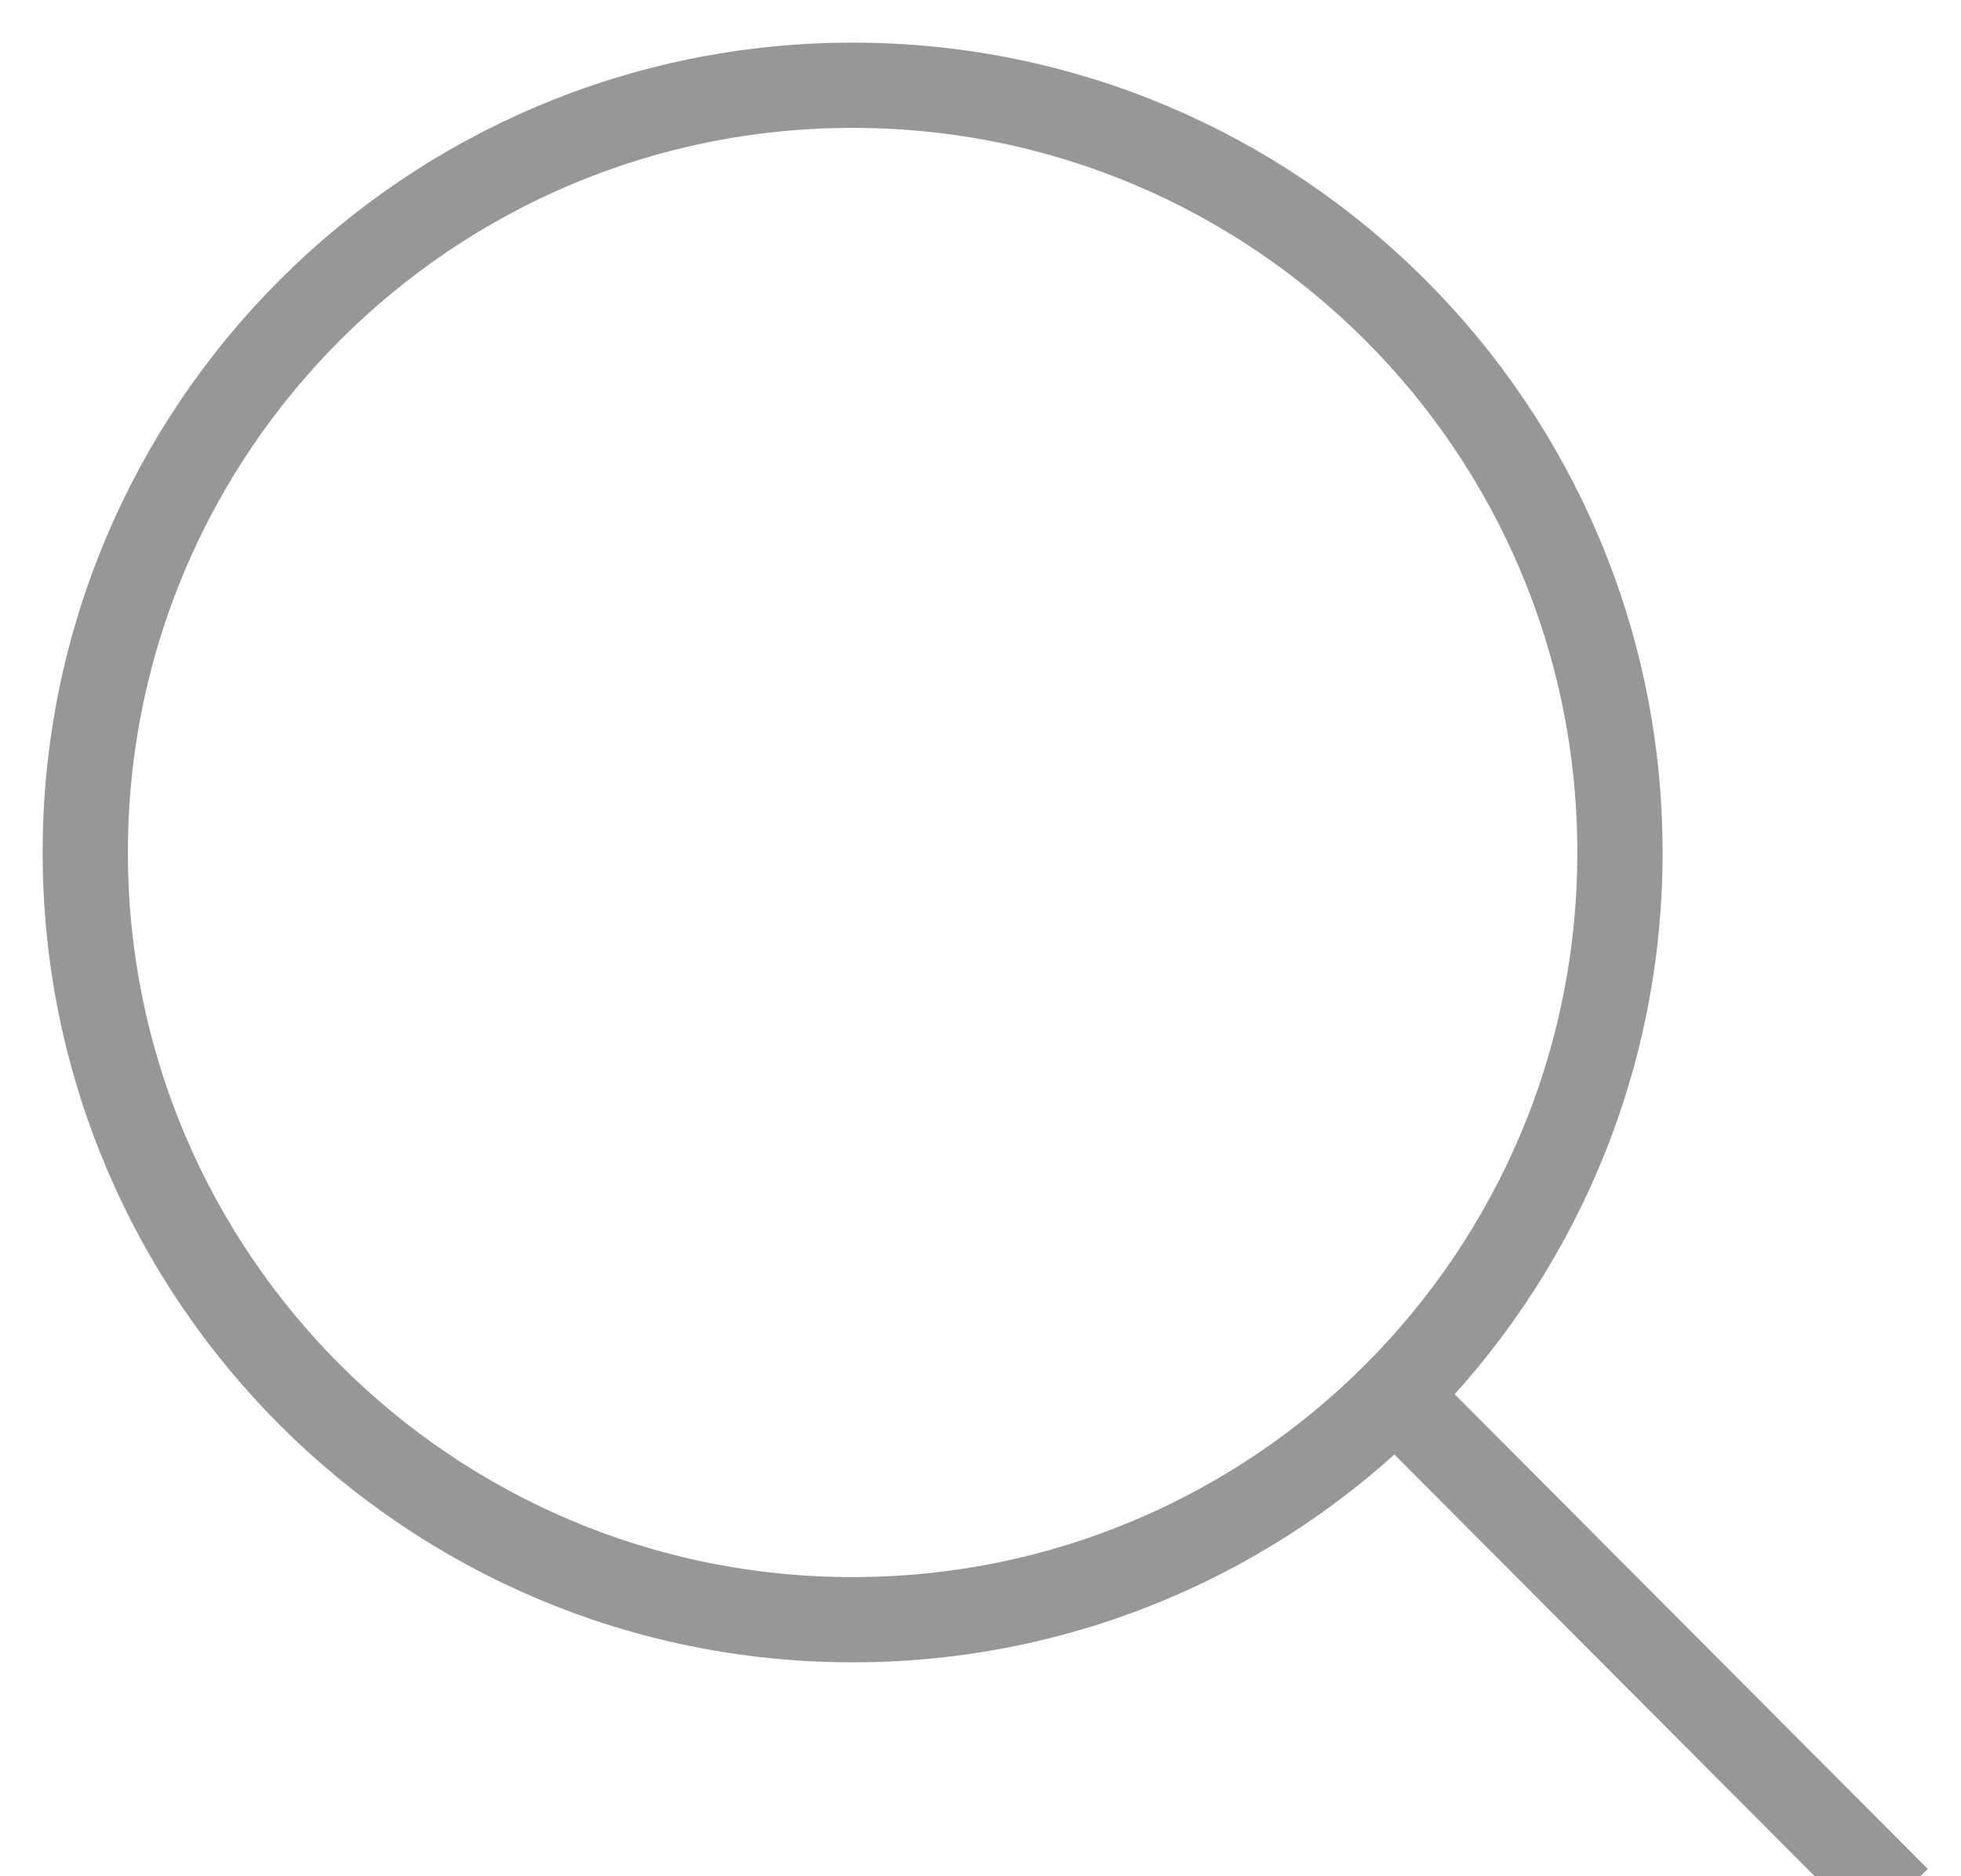
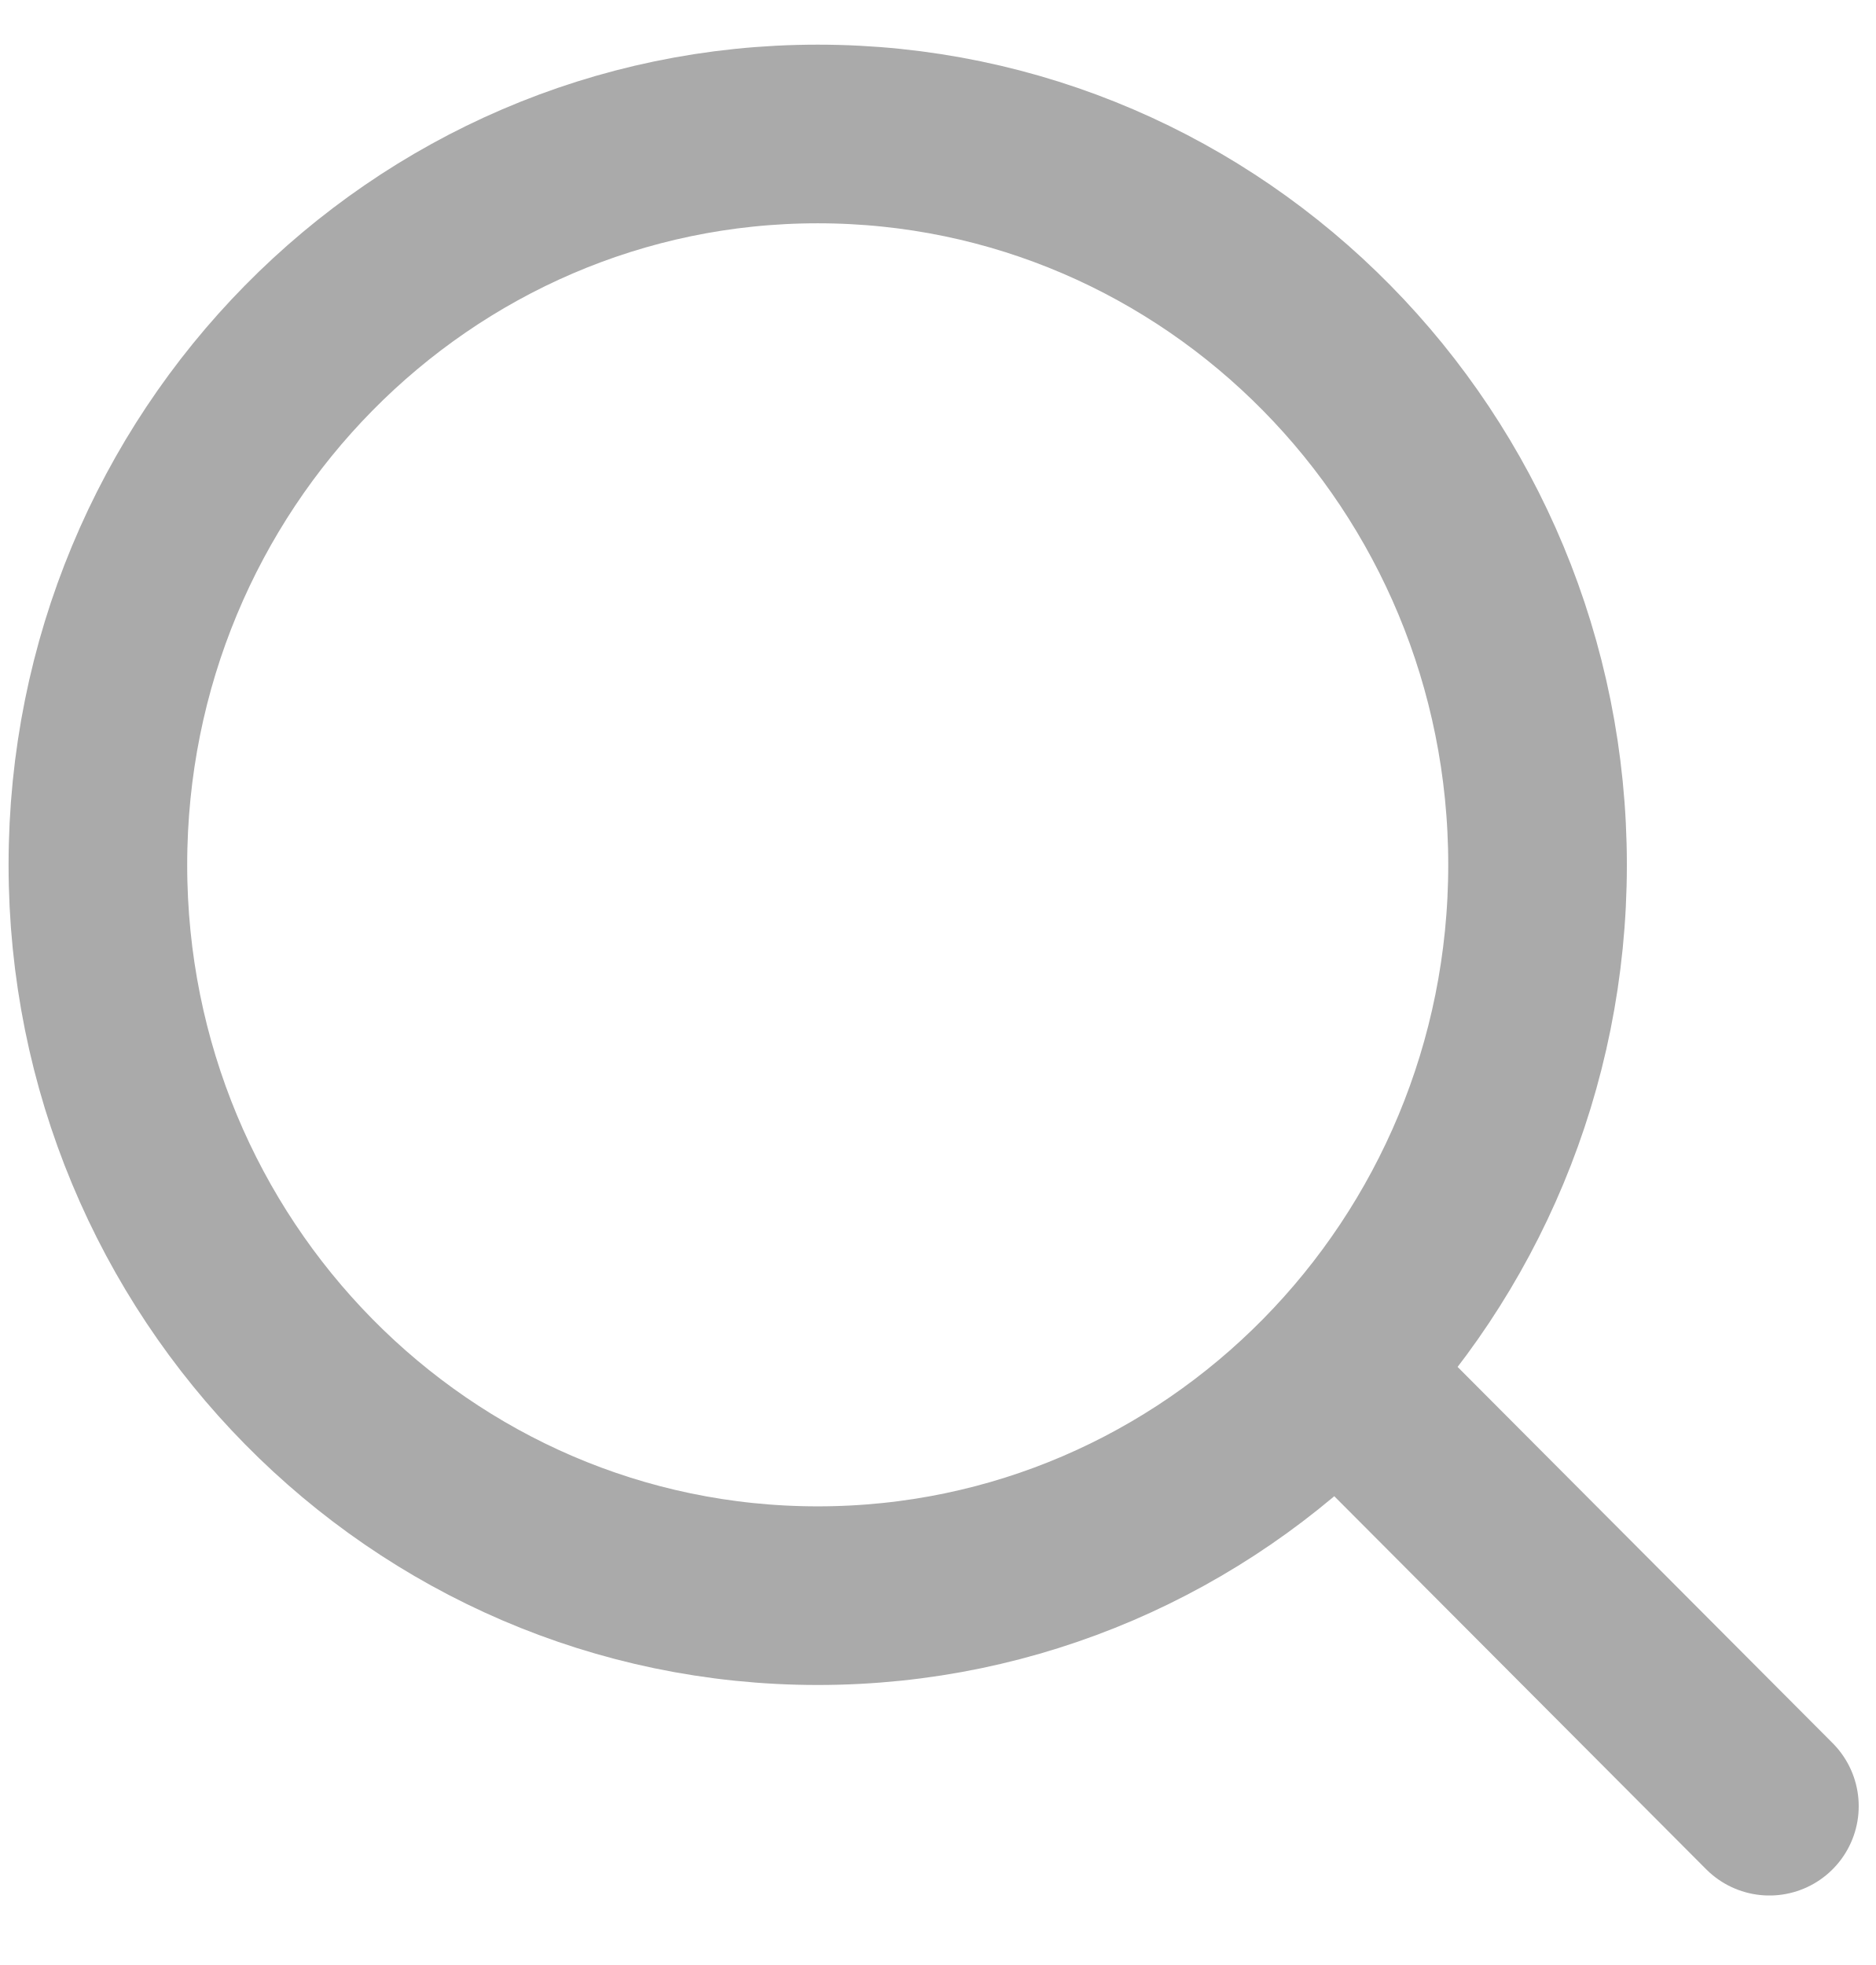
- <svg xmlns="http://www.w3.org/2000/svg" width="23px" height="22px" viewBox="0 0 23 22" version="1.1">
-   <g id="Final-Screens" stroke="none" stroke-width="1" fill="none" fill-rule="evenodd">
-     <g id="customer-master-v1.2-copy-5" transform="translate(-481, -277)" stroke="#979797">
-       <g id="Search" transform="translate(464, 260)">
-         <g id="Group-6" transform="translate(18, 18)">
-           <circle id="Oval-3" cx="9" cy="9" r="9" />
-           <path d="M15.5,15.5 L20.903,20.922" id="Line-4" stroke-linecap="square" />
-         </g>
+ <svg xmlns="http://www.w3.org/2000/svg" width="21px" height="22px" viewBox="0 0 21 22" version="1.1">
+   <g id="Page-1" stroke="none" stroke-width="1" fill="none" fill-rule="evenodd" stroke-linecap="round" stroke-linejoin="round">
+     <g id="Artboard" transform="translate(-762, -145)" stroke="#AAAAAA" stroke-width="2">
+       <g id="Group-6" transform="translate(411, 137)">
+         <path d="M368.216,17.683 C368.216,22.203 364.609,25.865 360.156,25.865 C355.704,25.865 352.096,22.203 352.096,17.683 C352.096,13.163 355.704,9.5 360.156,9.5 C364.609,9.5 368.216,13.163 368.216,17.683 L368.216,17.683 Z M370.812,28.222 L366.172,23.568 L370.812,28.222 Z" id="Search-outlined" />
      </g>
    </g>
  </g>
</svg>
